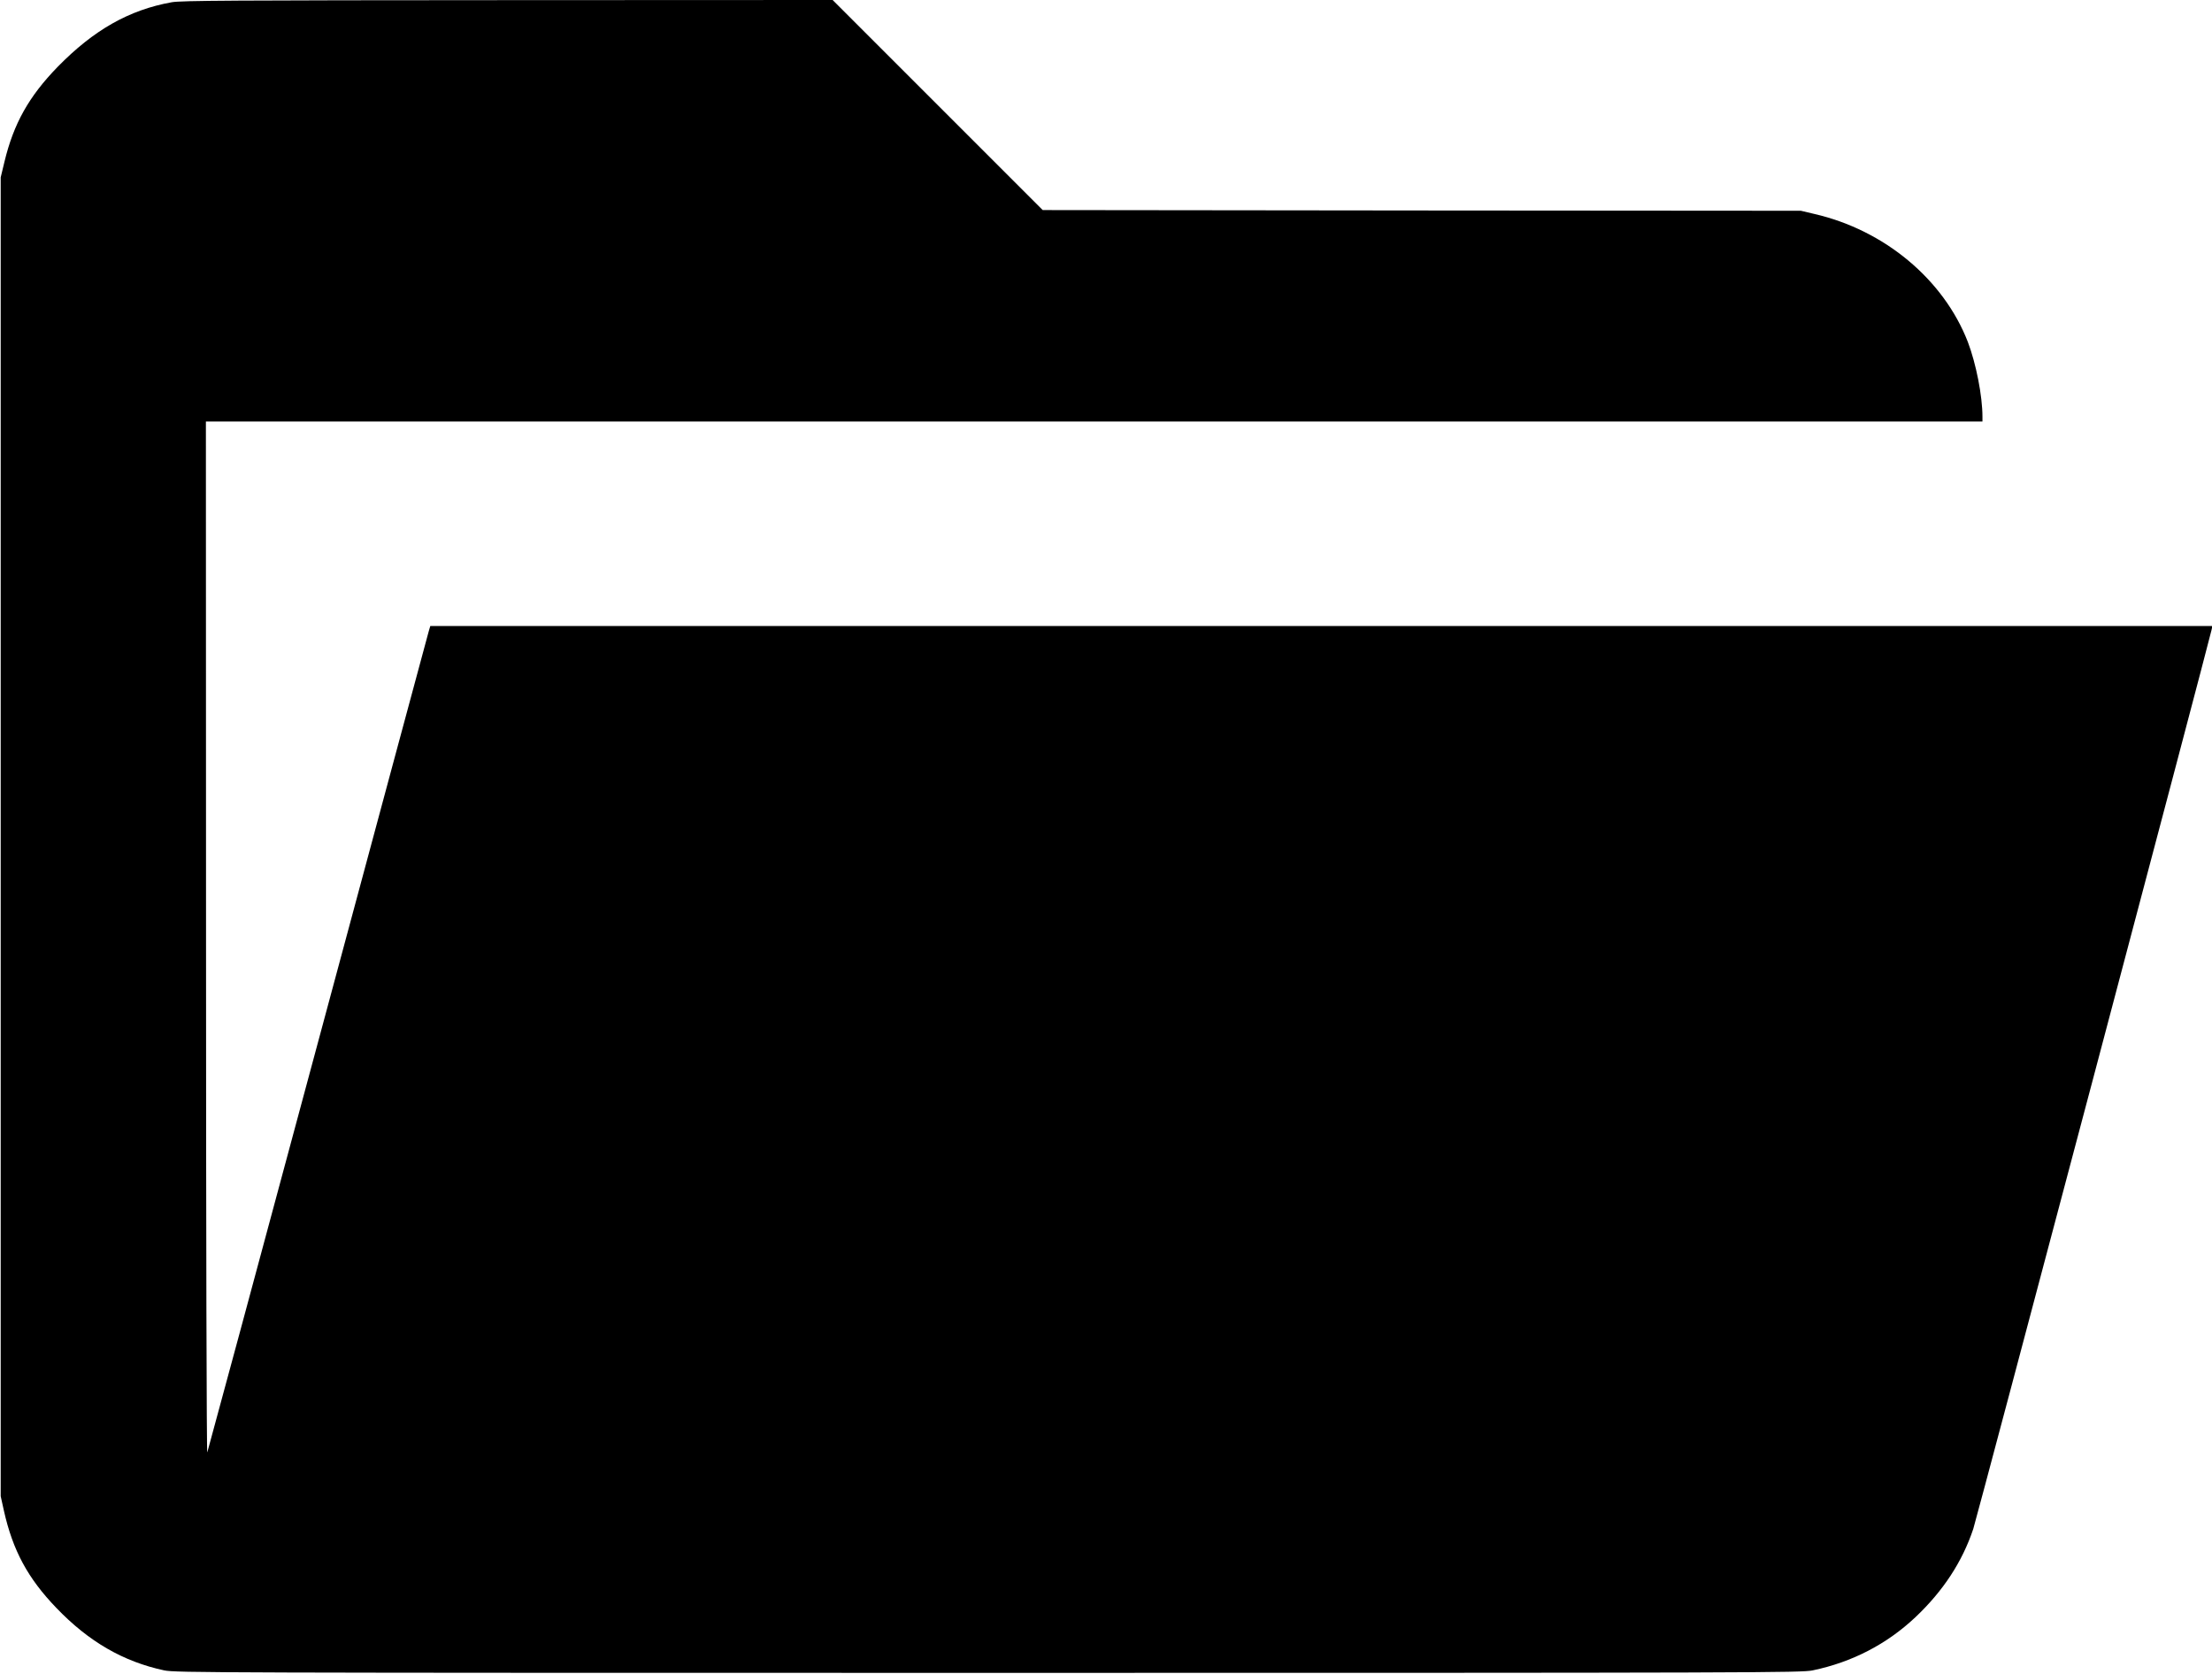
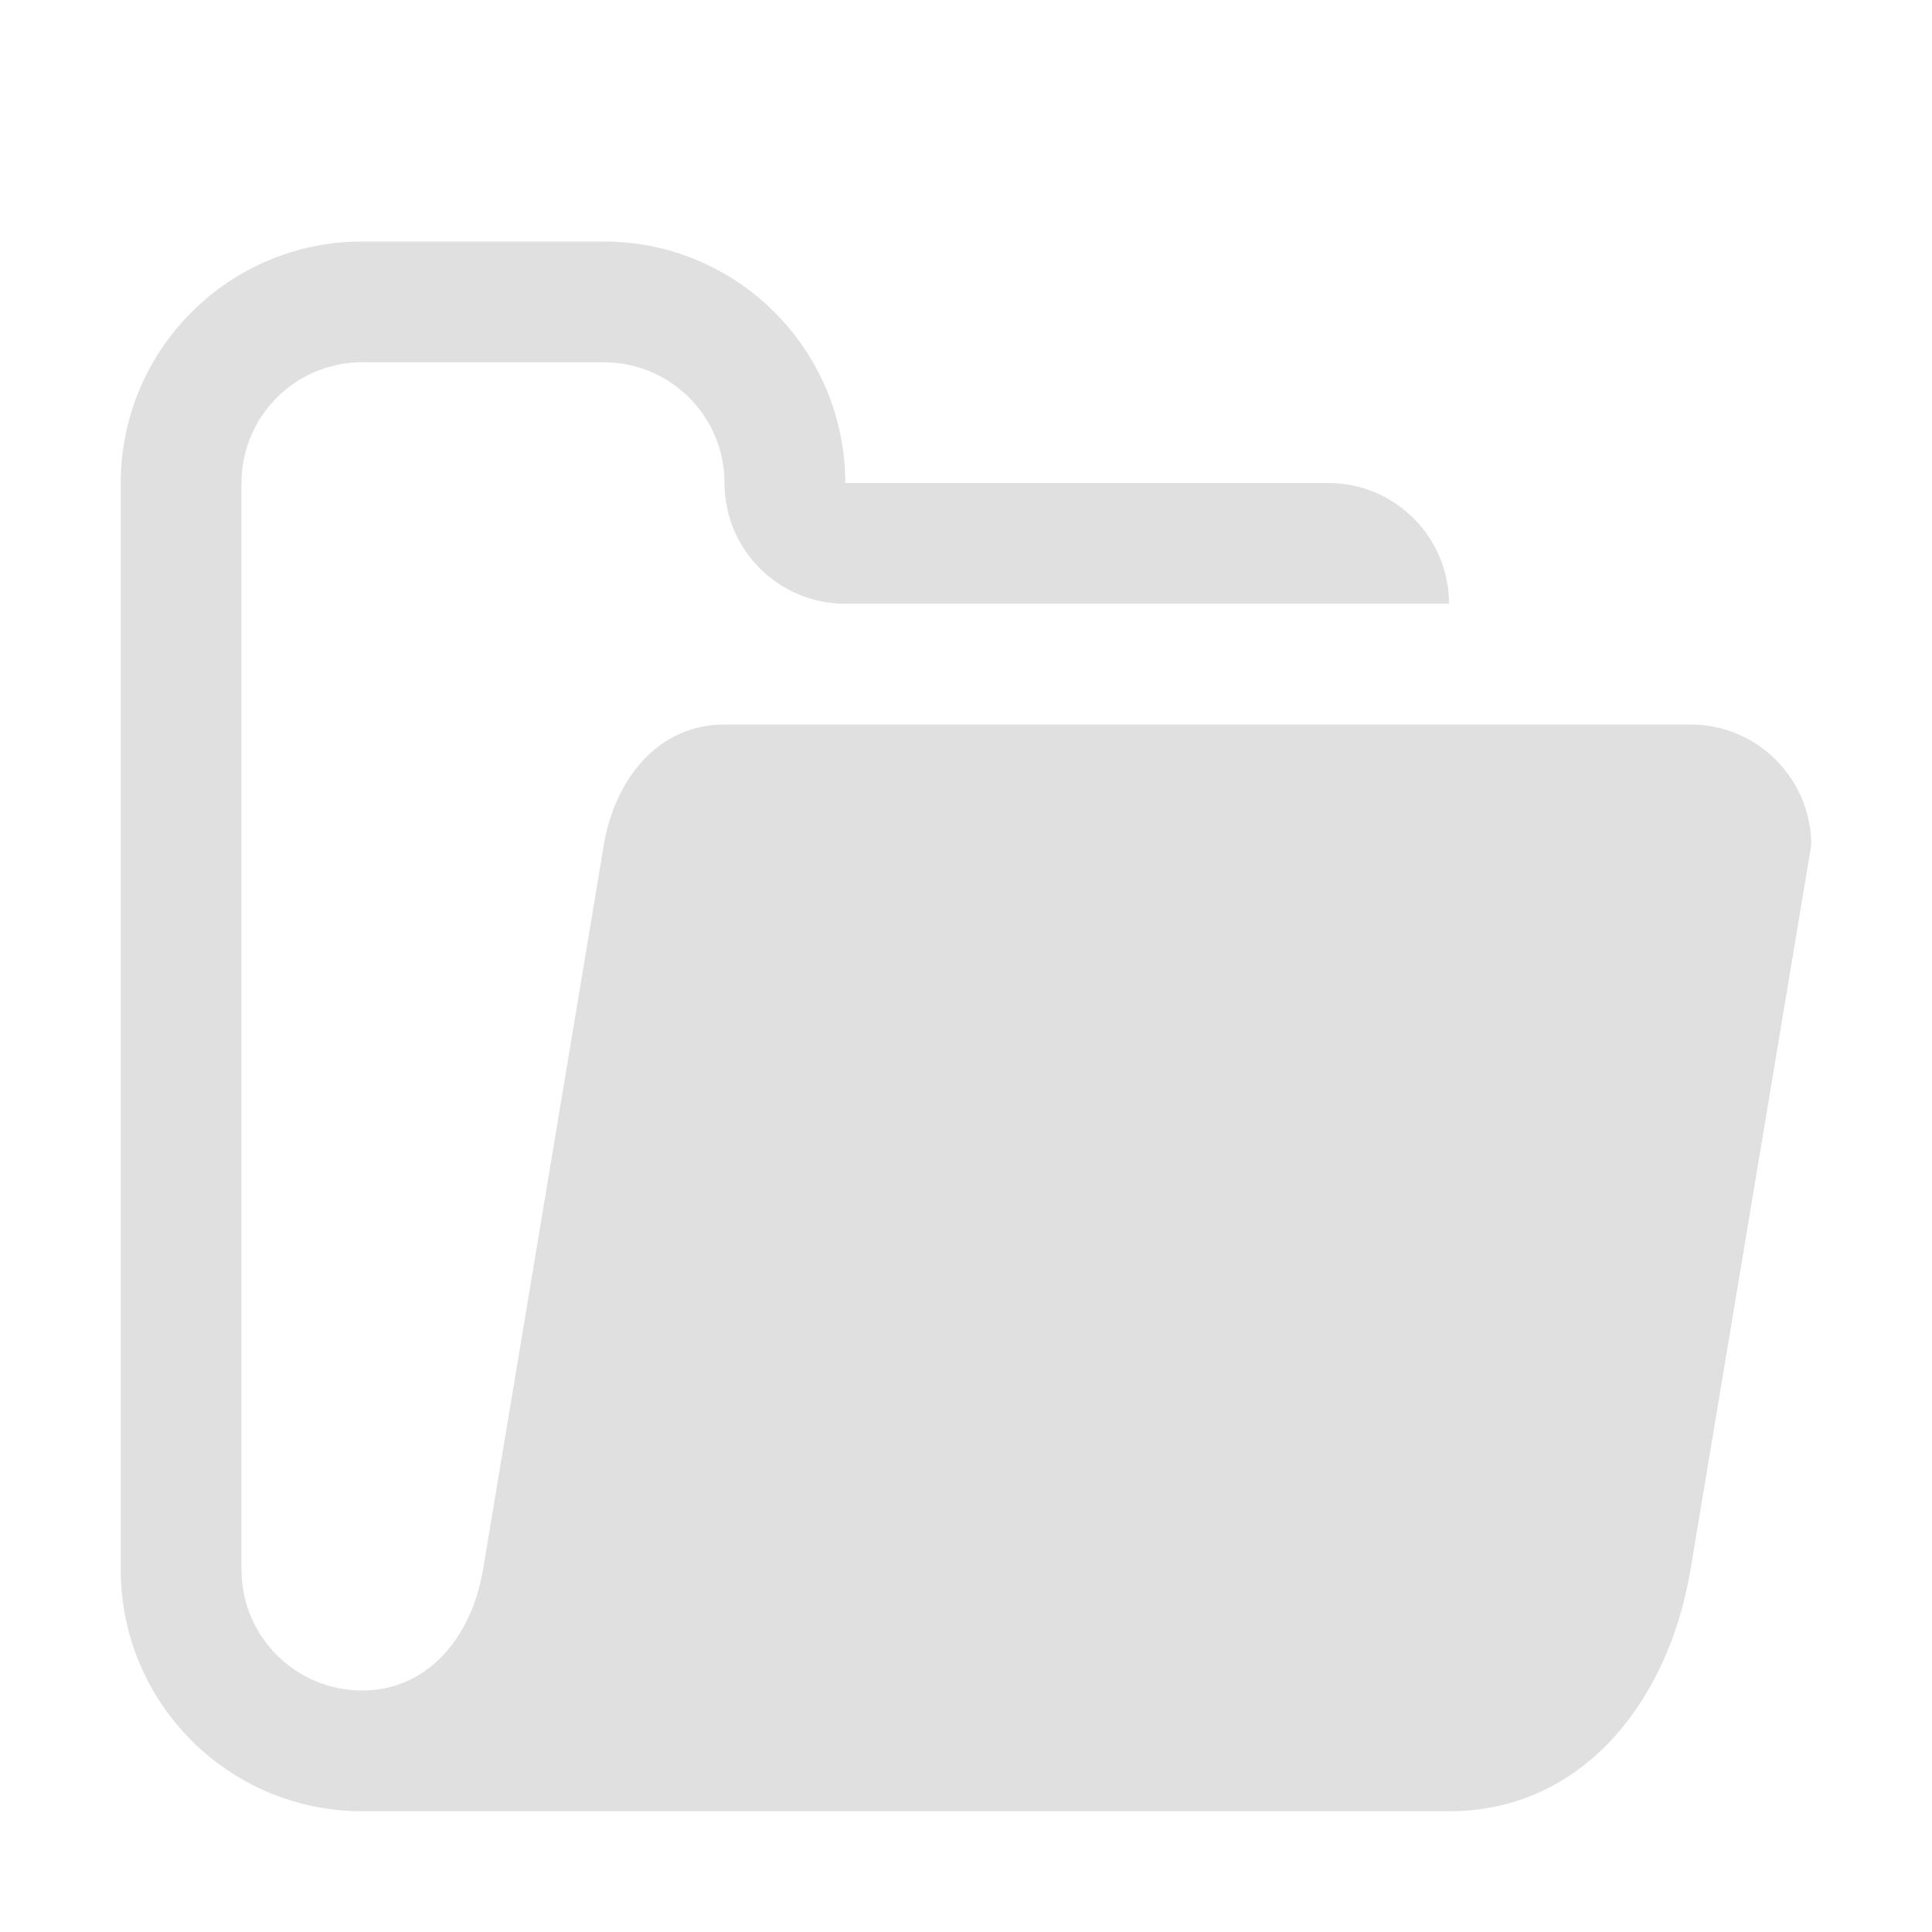
- <svg xmlns="http://www.w3.org/2000/svg" version="1.0" width="1590pt" height="1203pt" viewBox="0 0 1590 1203" preserveAspectRatio="xMidYMid meet">
-   <g transform="translate(0,1203) scale(0.1,-0.1)" fill="#000000" stroke="none">
-     <path d="M1235 12014 c-307 -55 -561 -199 -821 -465 -207 -213 -316 -408 -382 -682 l-27 -112 0 -4740 0 -4740 23 -104 c64 -286 172 -486 377 -699 233 -243 481 -386 775 -449 82 -17 325 -18 5925 -18 5569 0 5844 1 5925 18 283 59 532 188 738 382 199 188 337 398 416 635 23 69 1698 6388 1712 6459 l7 31 -6405 0 -6405 0 -11 -37 c-6 -21 -365 -1352 -797 -2958 -432 -1606 -790 -2931 -795 -2945 -5 -14 -9 1559 -9 3693 l-1 3717 6385 0 6385 0 0 34 c0 150 -46 383 -105 538 -174 449 -599 804 -1103 920 l-97 23 -2725 2 -2725 3 -755 755 -755 755 -2335 -1 c-1982 -1 -2347 -3 -2415 -15z" />
-   </g>
+ <svg xmlns="http://www.w3.org/2000/svg" width="16" height="16">
+   <path fill="#e0e0e0" d="M3 2a2 2 0 0 0-2 2v9a2 2 0 0 0 2 2h9c1.105 0 1.818-.91 2-2l1-6a1 1 0 0 0-1-1H6c-.552 0-.909.455-1 1l-1 6c-.091.545-.448 1-1 1a1 1 0 0 1-1-1V4a1 1 0 0 1 1-1h2a1 1 0 0 1 1 1 1 1 0 0 0 1 1h5a1 1 0 0 0-1-1H7a2 2 0 0 0-2-2H3z" />
</svg>
